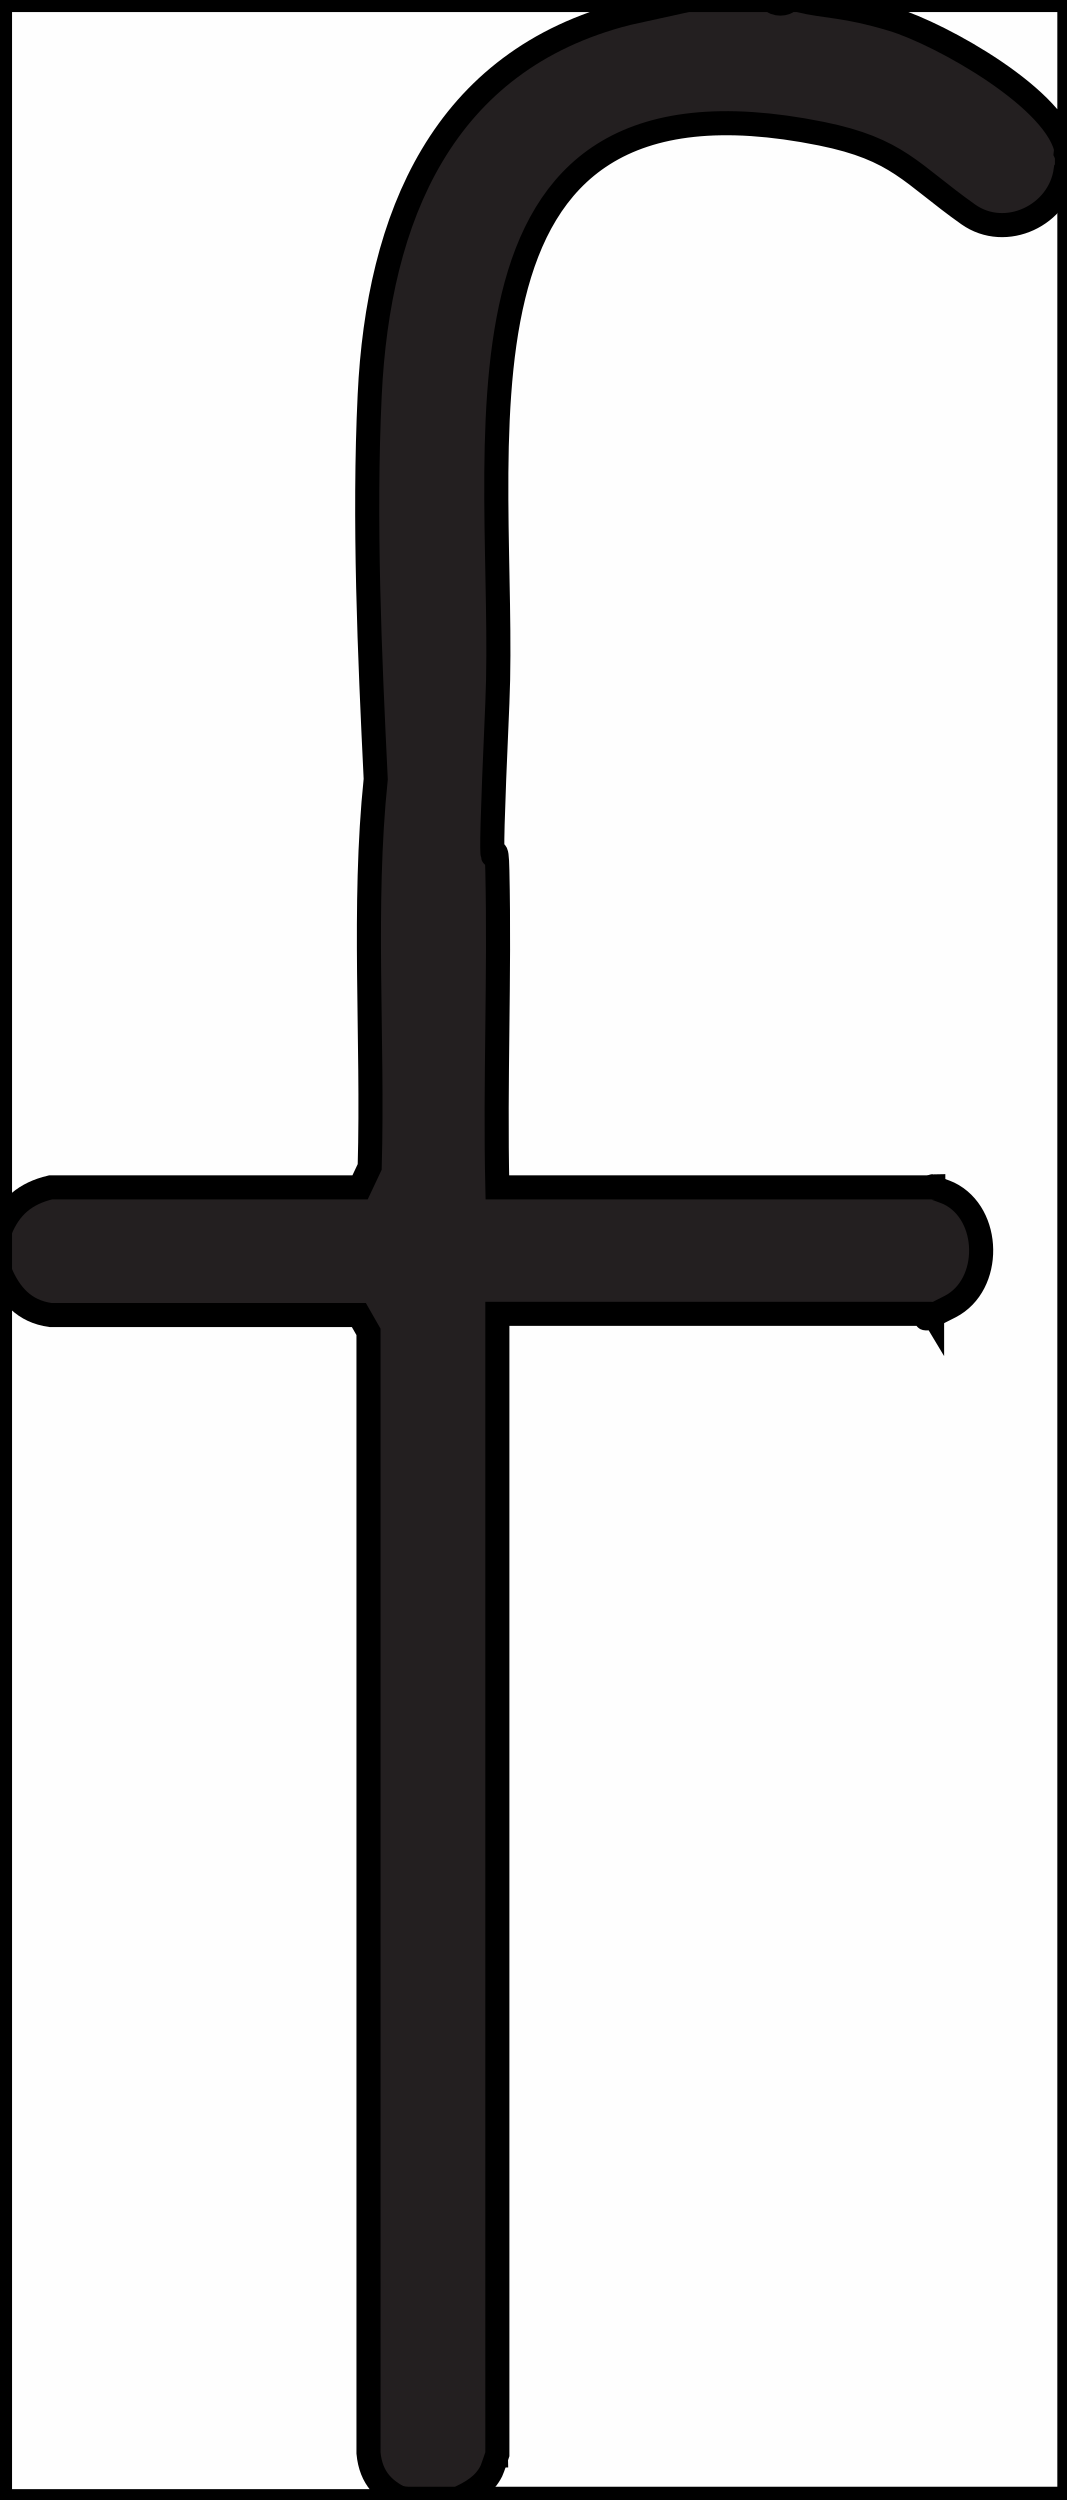
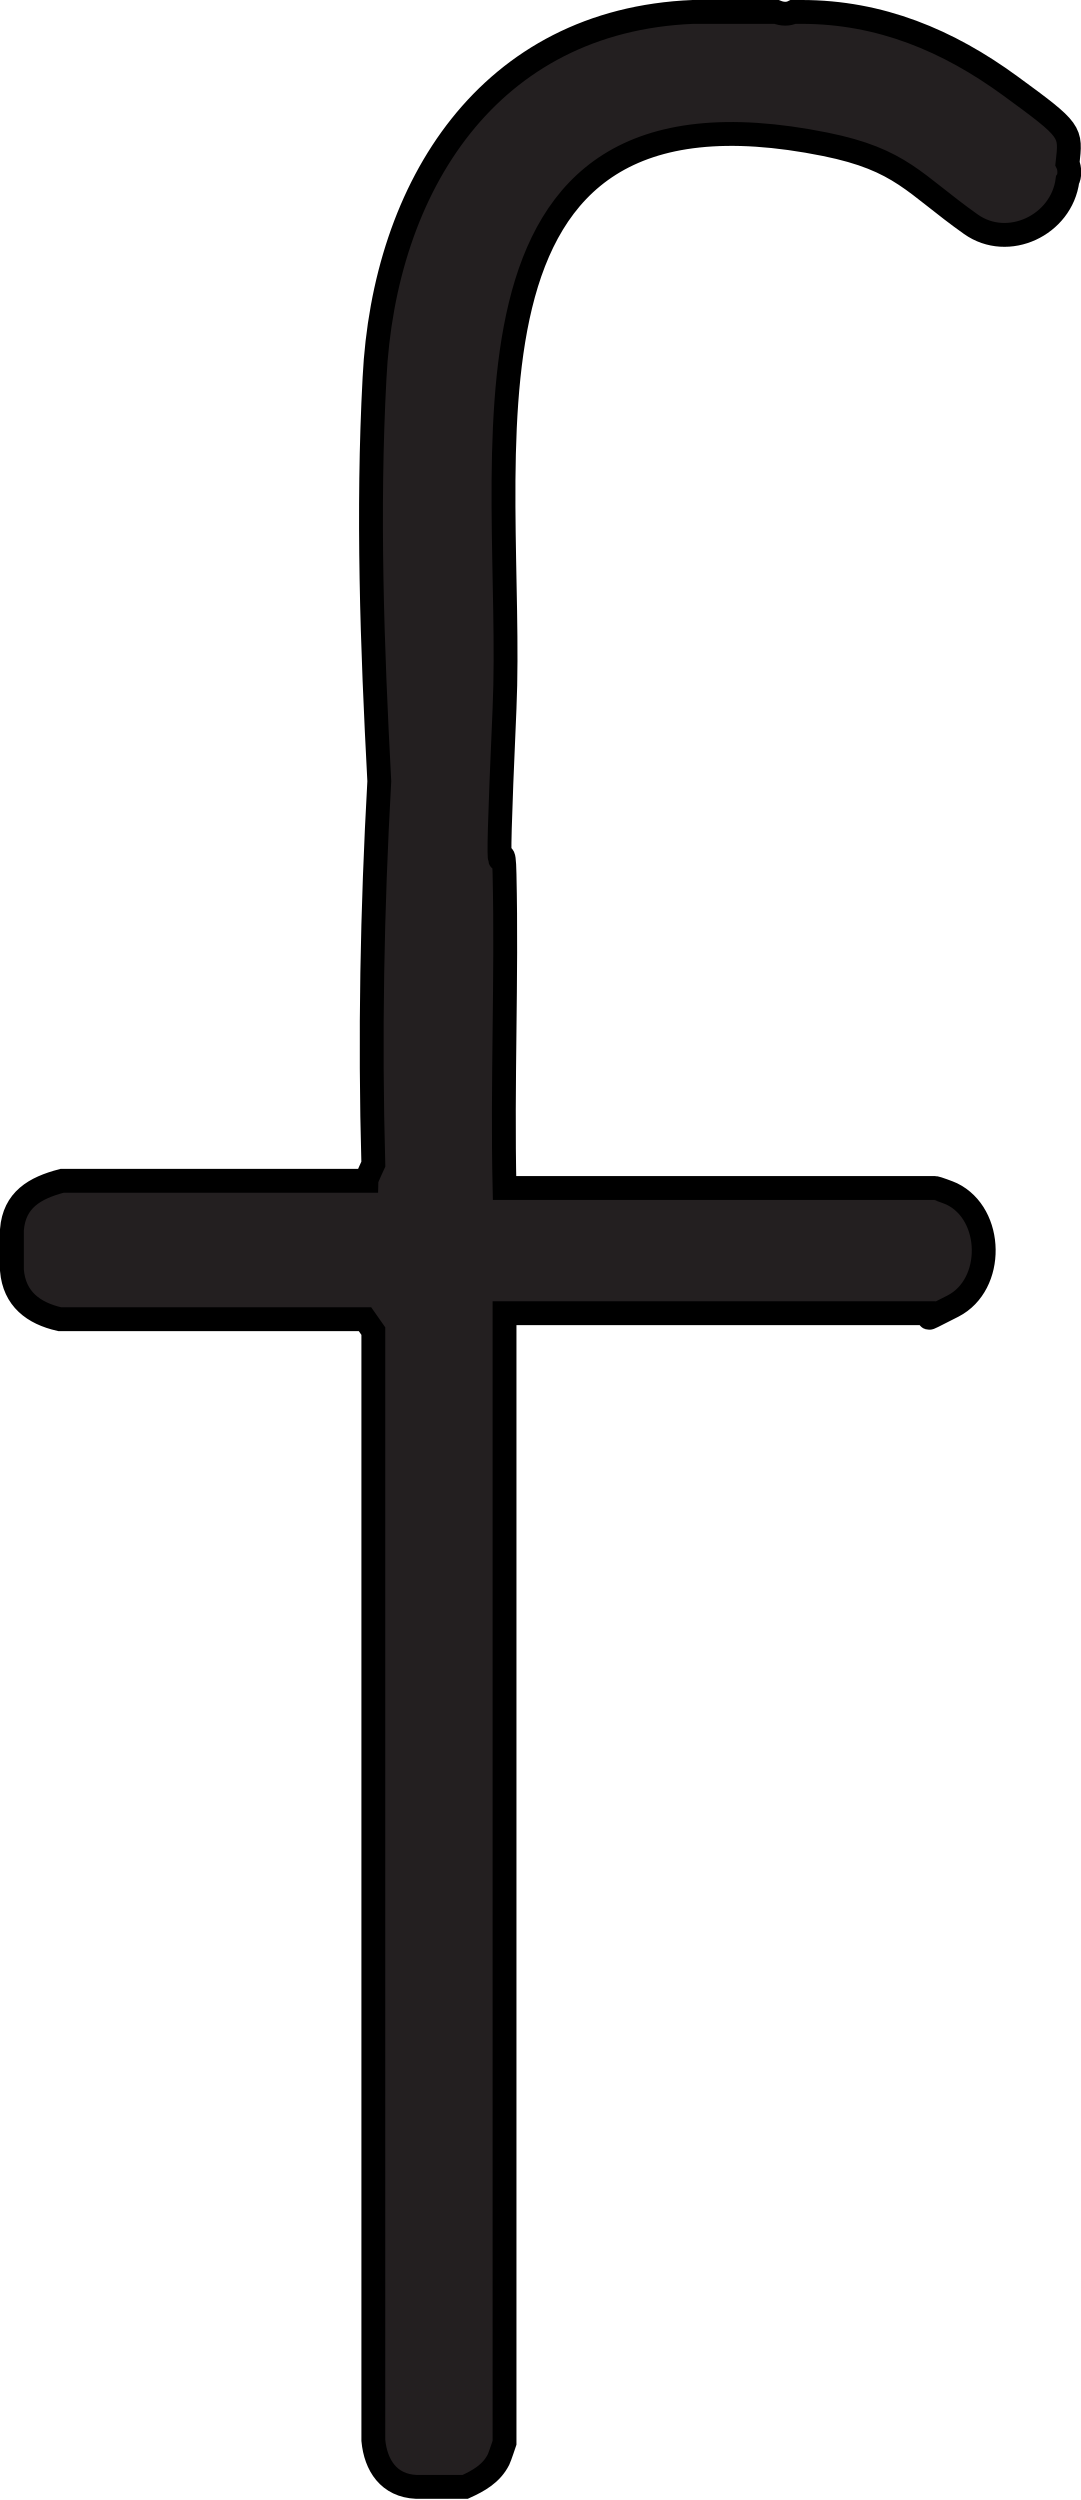
- <svg xmlns="http://www.w3.org/2000/svg" id="Layer_2" version="1.1" viewBox="0 0 88.6 207.6">
+ <svg xmlns="http://www.w3.org/2000/svg" id="Layer_2" version="1.1" viewBox="-1 -1 90.6 209.6">
  <defs>
    <style>
-       .st0 {
-         fill: #cccbcb;
-       }
- 
-       .st0, .st1, .st2, .st3 {
+       .st3 {
+         fill: #231f20;
        stroke: #000;
        stroke-miterlimit: 10;
        stroke-width: 2px;
      }
- 
-       .st1 {
-         fill: #5a5758;
-       }
- 
-       .st2 {
-         fill: #fefefe;
-       }
- 
-       .st3 {
-         fill: #231f20;
-       }
    </style>
  </defs>
-   <path class="st2" d="M88.6,14.1c0-.2.1-.2.2,0v193.4h-50.9v-.6c1.4-.6,2.4-1.5,2.8-3h.5c0-.1-.5-.4-.5-.4v-94.2l.5-.3c0-.2,0-.5.2-.5,11.8-.2,23.9-.2,35.7,0l.3.5v-.5c4.7-1.2,4.8-8.3.1-9.5v-.5c-.1,0-.3.5-.3.5h-35.7l-.3-.5-.3-1.3c-.2-20.8-.2-41.5-.1-62.1.8-15.8,5.1-27.1,23.4-25.2s8.5,1.3,11.8,3.9c3.8,3.6,9.5,7.4,12,.5l.5-.3Z" />
  <path class="st3" d="M64.1,0c.5.2,1,.2,1.4,0h.7c6.6,0,12.3,2.4,17.5,6.2s5.1,3.8,4.8,6.5c.2.4.2,1.1,0,1.4-.5,3.8-5,5.9-8.1,3.7-4.8-3.4-5.8-5.4-12.2-6.7-33.2-6.7-26,26.9-26.9,47.3s-.1,8.7,0,13.9c.2,8.8-.2,17.5,0,26.3h36.1c.1,0,1.2.4,1.4.5,3.5,1.7,3.6,7.6.1,9.4s-1.3.6-1.5.6h-36.1v94.7c0,0-.4,1.2-.5,1.4-.6,1.2-1.7,1.8-2.8,2.3h-4.1c-2.3-.1-3.4-1.8-3.6-3.9v-93c0,0-.7-1-.7-1H4c-2.2-.5-3.8-1.7-4-4.1v-3.4c.2-2.5,1.9-3.5,4.2-4.1h25.5c0-.1.6-1.4.6-1.4-.3-10.7-.1-21.4.5-32.1-.6-11.3-1-22.6-.4-33.8C31.2,14.6,40,.7,57.1,0h7Z" />
-   <path class="st2" d="M57.1,0l-5,1.1c-15.4,3.9-20.7,17-21.4,31.7-.5,10.4,0,21.6.5,31.9-1.1,10.6-.2,21.5-.5,32.2l-.8,1.7H4.2c-2.1.5-3.4,1.6-4.2,3.6V0h57.1Z" />
-   <path class="st2" d="M0,105.6c.8,1.9,2,3.3,4.2,3.6h25.6s.8,1.4.8,1.4v93.1c.2,2.1,1.3,3.2,3.2,4H0v-102Z" />
-   <path class="st2" d="M66.2,0h22.6v12.7c0,.2-.1.2-.2,0-.6-4.4-10.5-9.9-14.5-11.1s-5.3-1-7.9-1.6Z" />
-   <path class="st1" d="M65.5,0c-.2.4-1.2.4-1.4,0h1.4Z" />
-   <path class="st0" d="M88.8,14.1h-.2c0-.4,0-1.1,0-1.4h.2v1.4Z" />
</svg>
